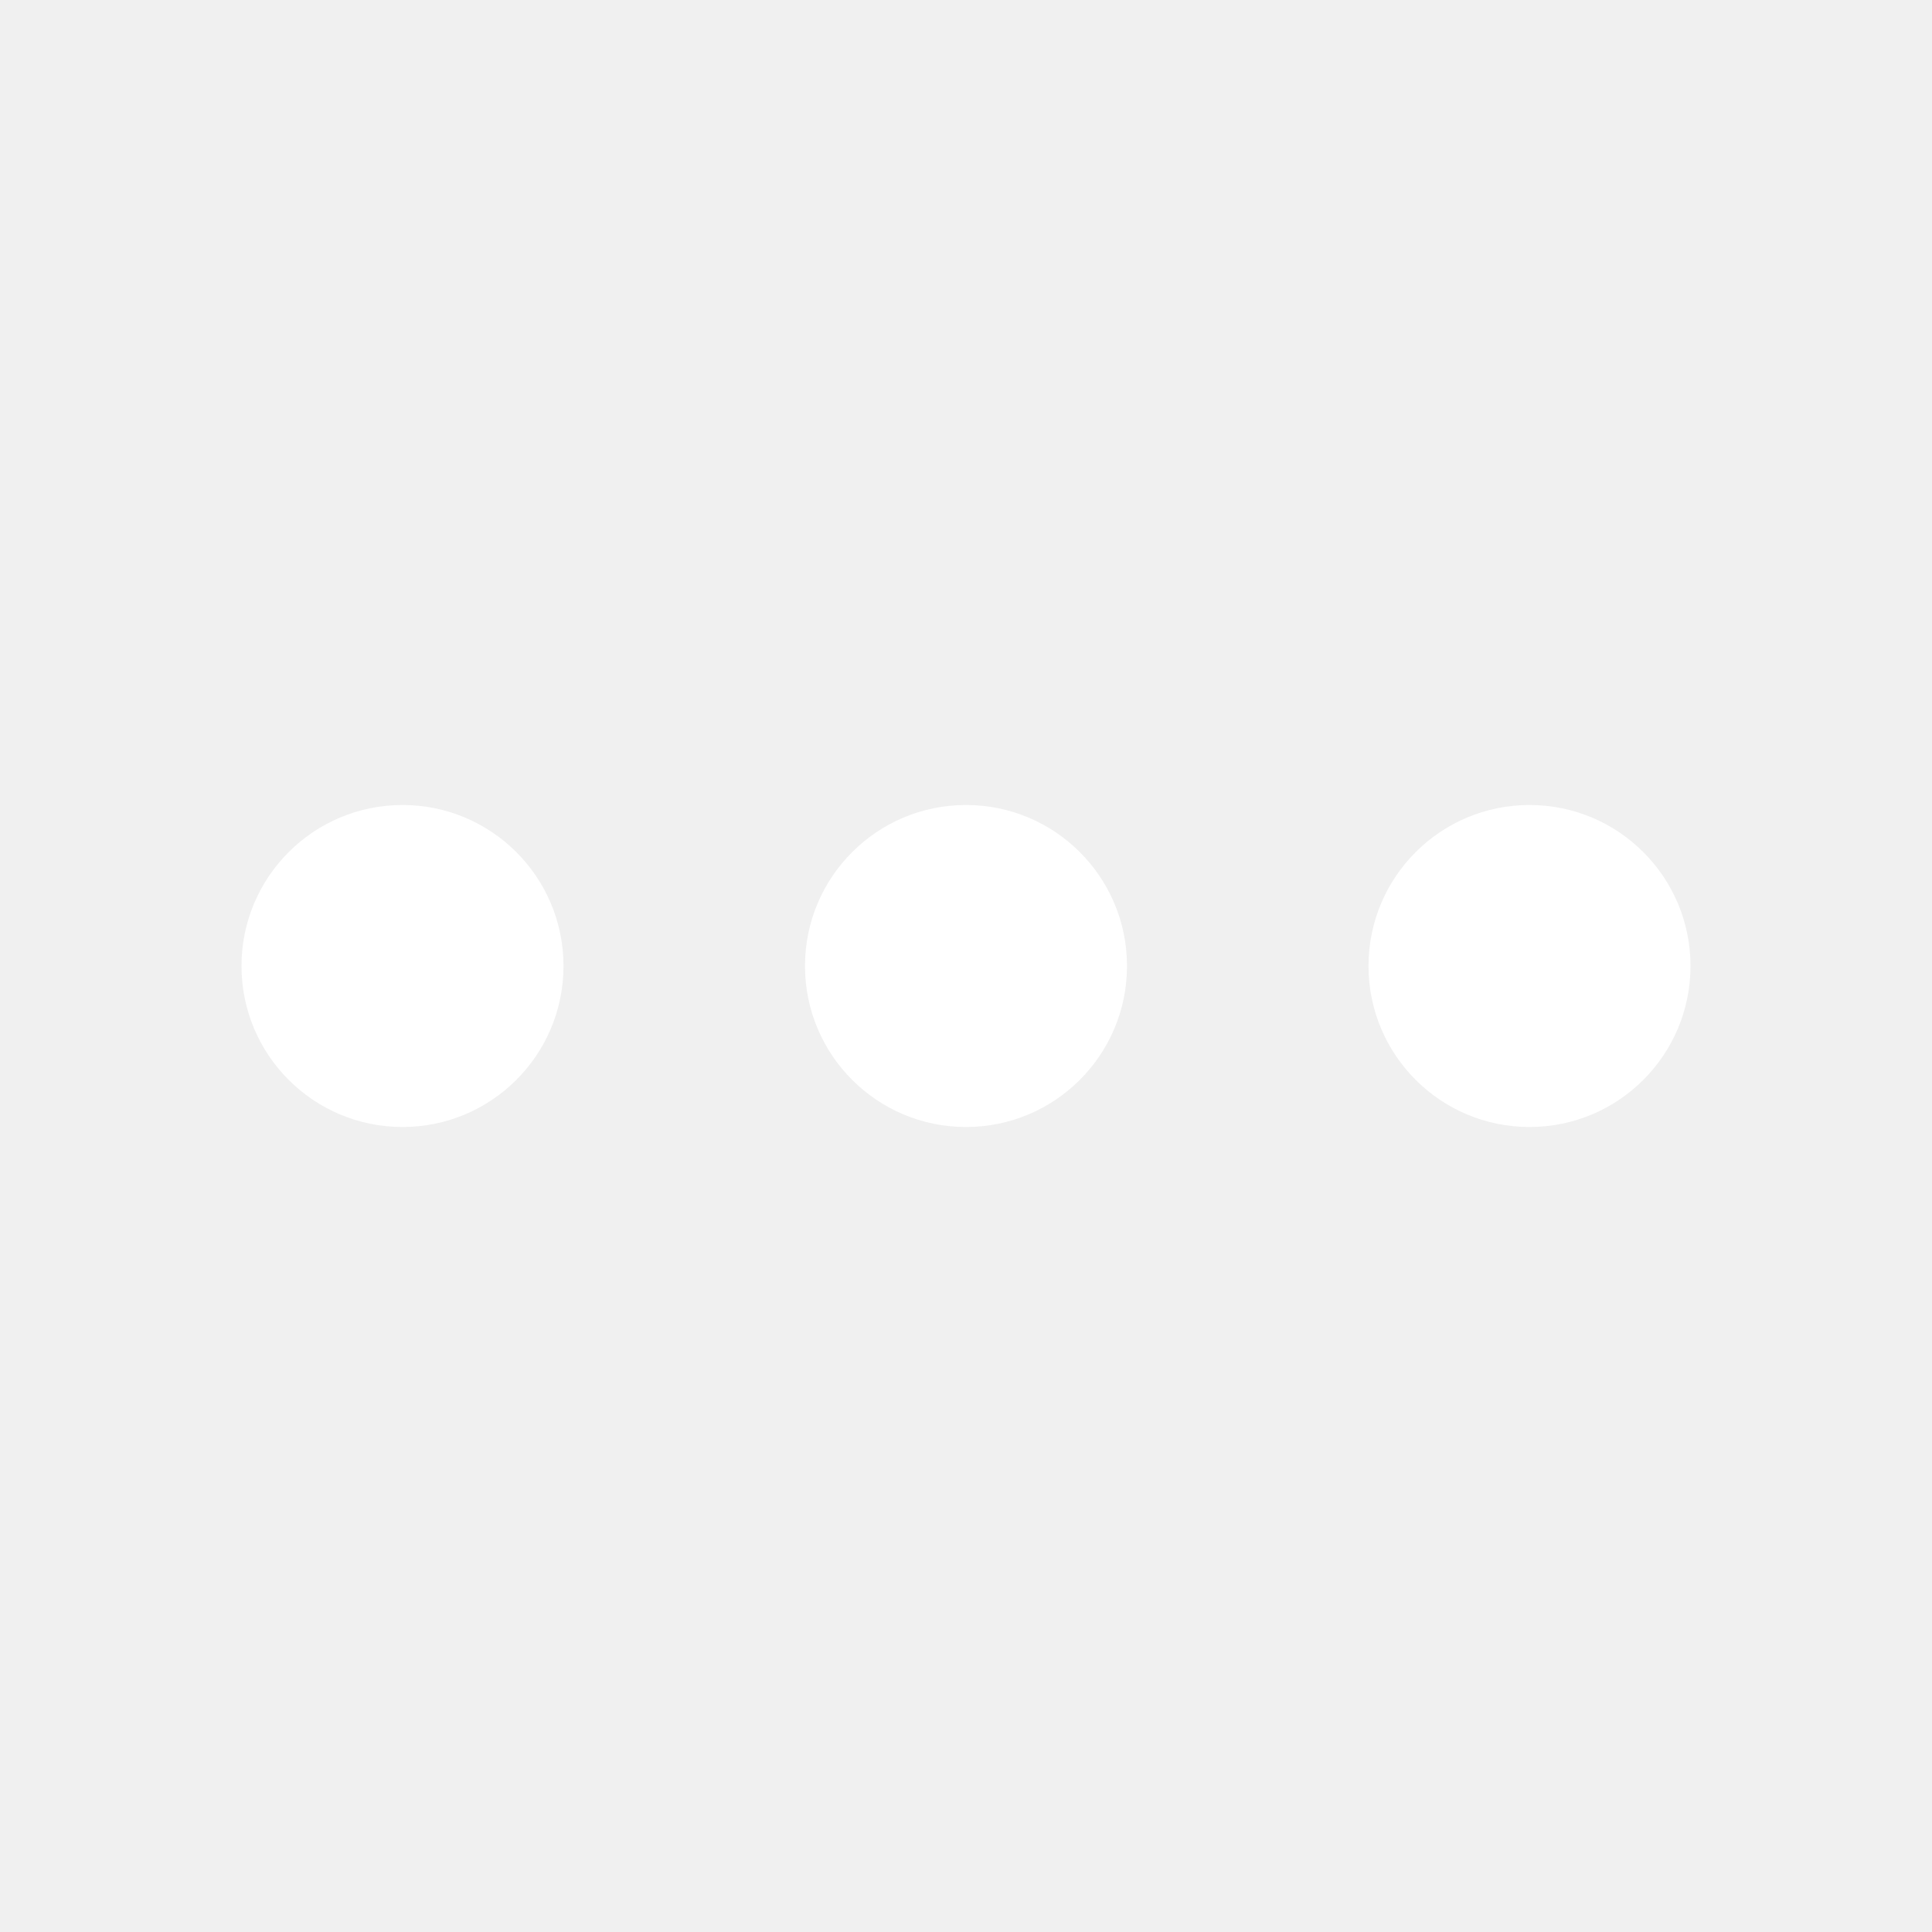
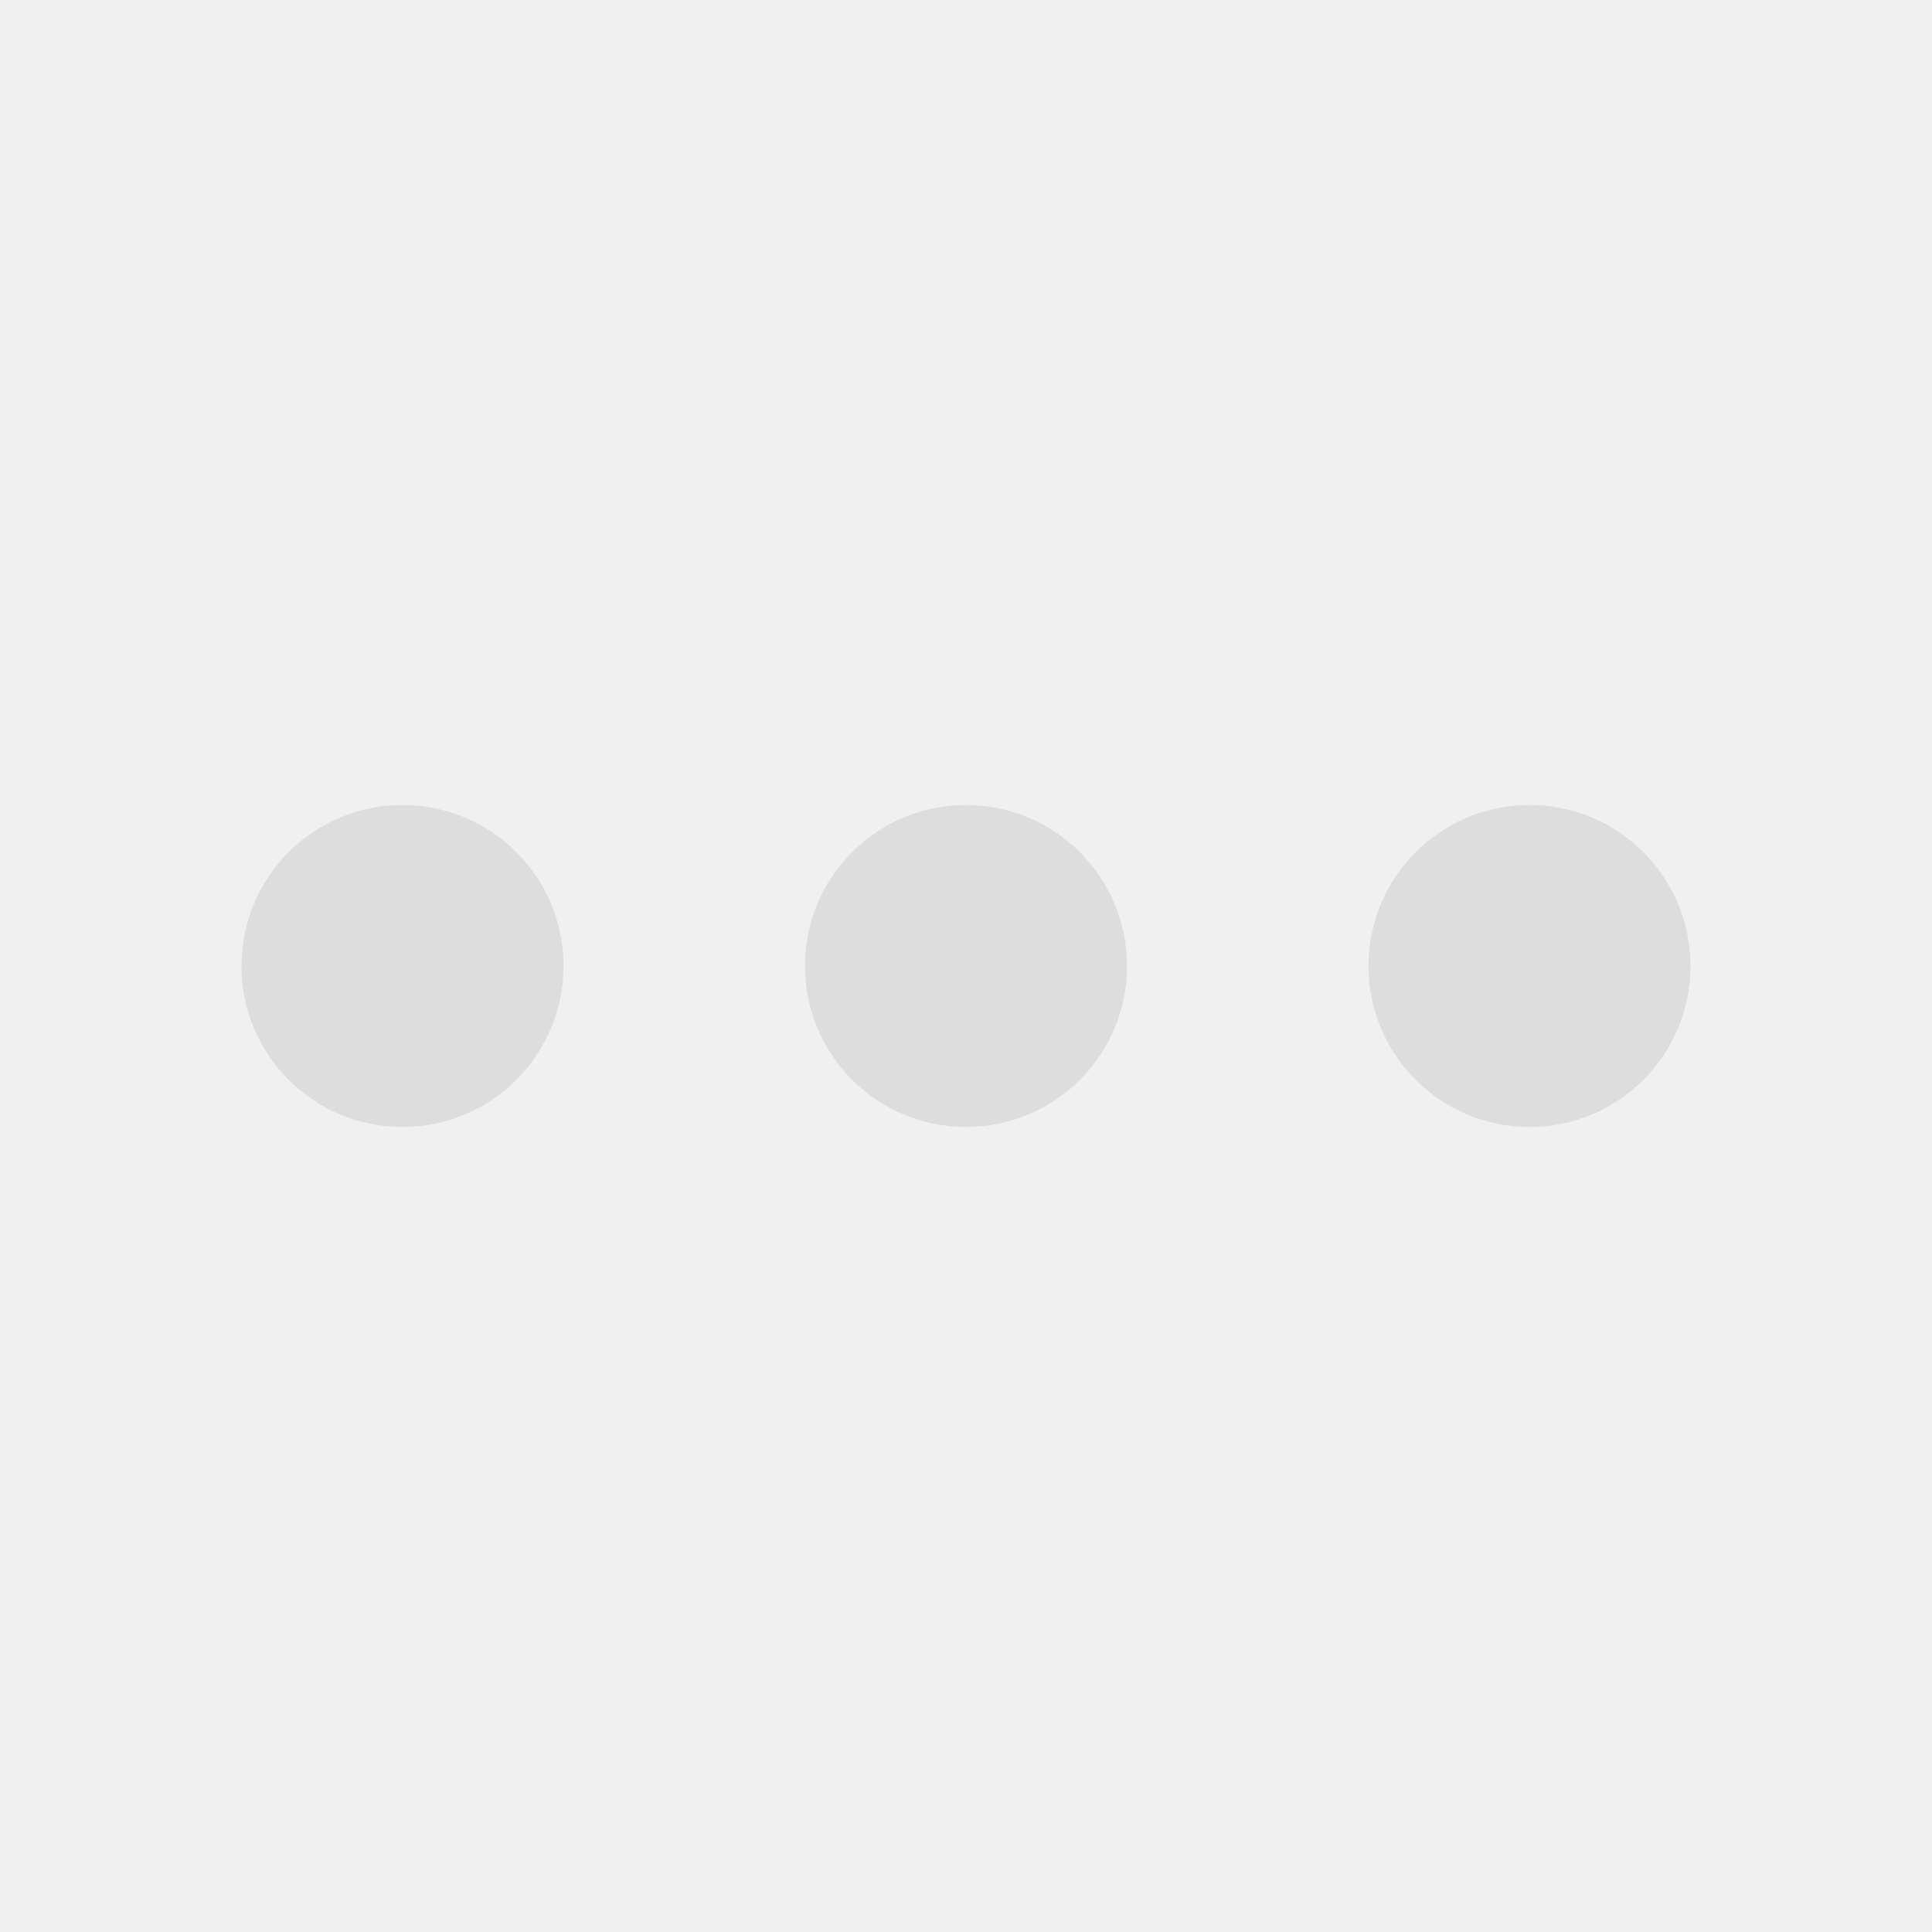
<svg xmlns="http://www.w3.org/2000/svg" width="24" height="24" viewBox="0 0 24 24">
-   <path fill="#fff" fill-rule="evenodd" d="M7,12 C7,13.105 6.105,14 5,14 C3.895,14 3,13.105 3,12 C3,10.895 3.895,10 5,10 C6.105,10 7,10.895 7,12 Z M21,12 C21,13.105 20.105,14 19,14 C17.895,14 17,13.105 17,12 C17,10.895 17.895,10 19,10 C20.105,10 21,10.895 21,12 Z M14,12 C14,13.105 13.105,14 12,14 C10.895,14 10,13.105 10,12 C10,10.895 10.895,10 12,10 C13.105,10 14,10.895 14,12 Z" />
+   <path fill="#ddd" fill-rule="evenodd" d="M7,12 C7,13.105 6.105,14 5,14 C3.895,14 3,13.105 3,12 C3,10.895 3.895,10 5,10 C6.105,10 7,10.895 7,12 Z M21,12 C21,13.105 20.105,14 19,14 C17.895,14 17,13.105 17,12 C17,10.895 17.895,10 19,10 C20.105,10 21,10.895 21,12 Z M14,12 C14,13.105 13.105,14 12,14 C10.895,14 10,13.105 10,12 C10,10.895 10.895,10 12,10 C13.105,10 14,10.895 14,12 Z" />
</svg>
